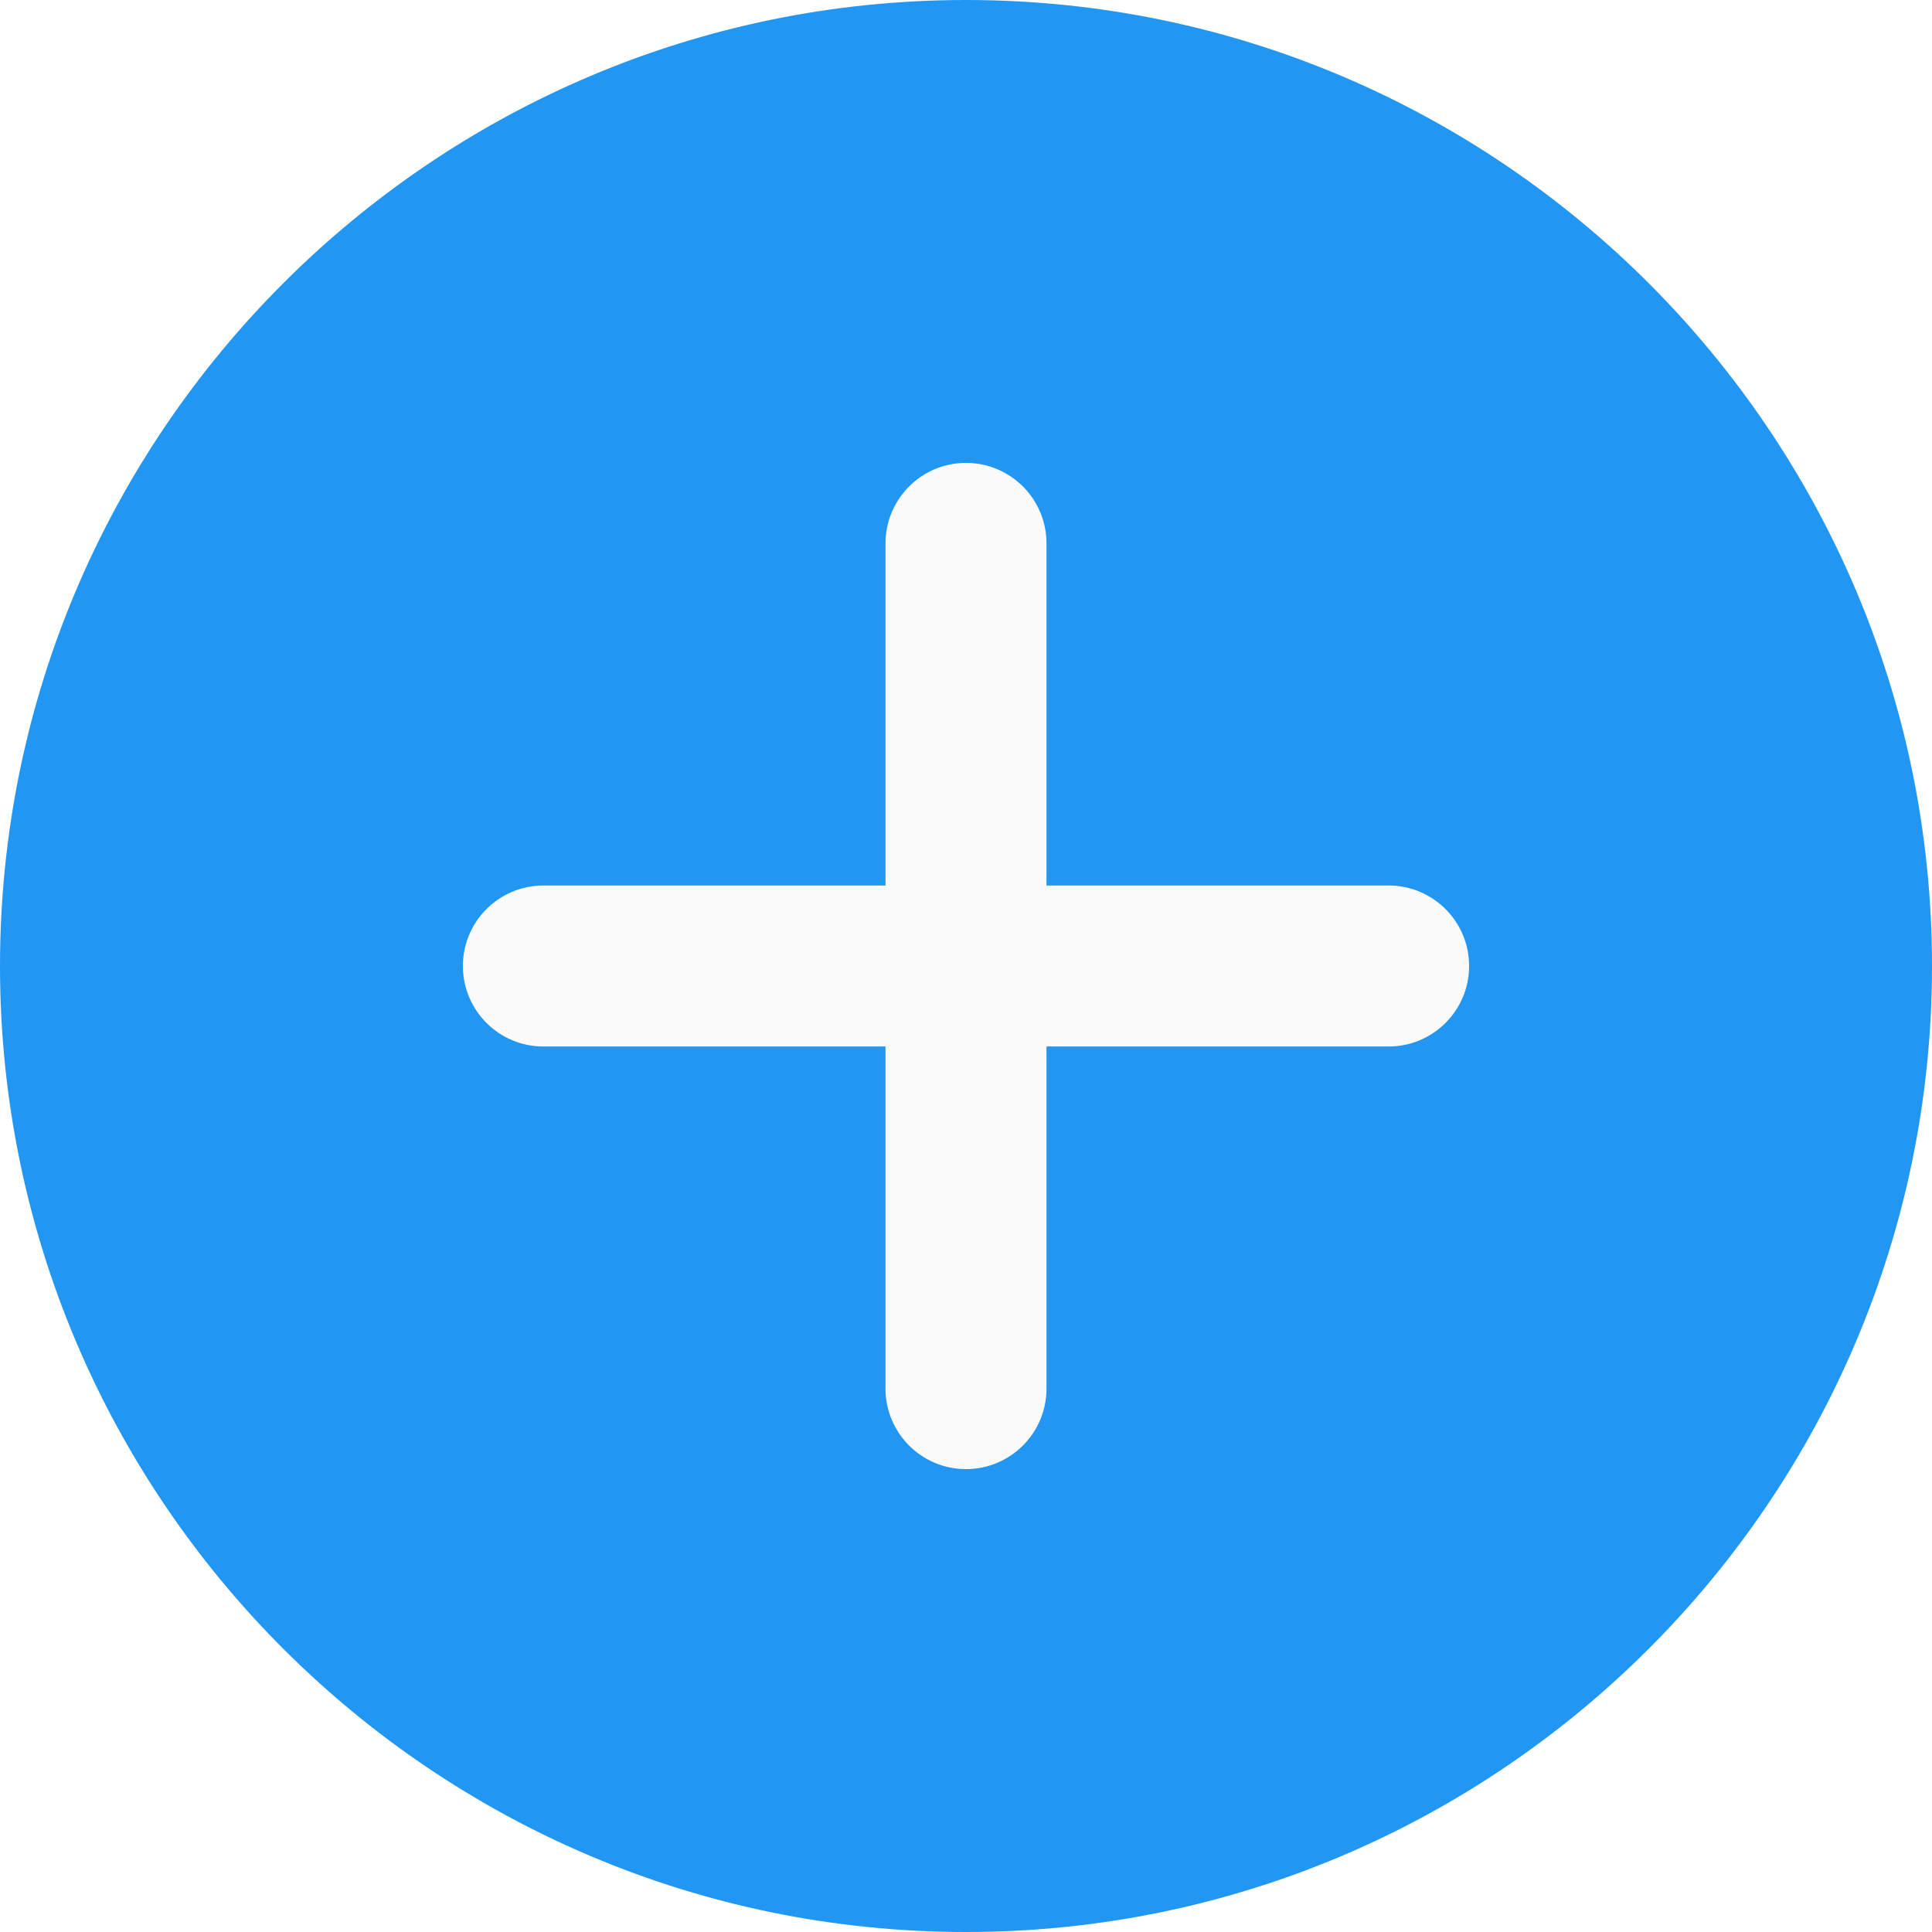
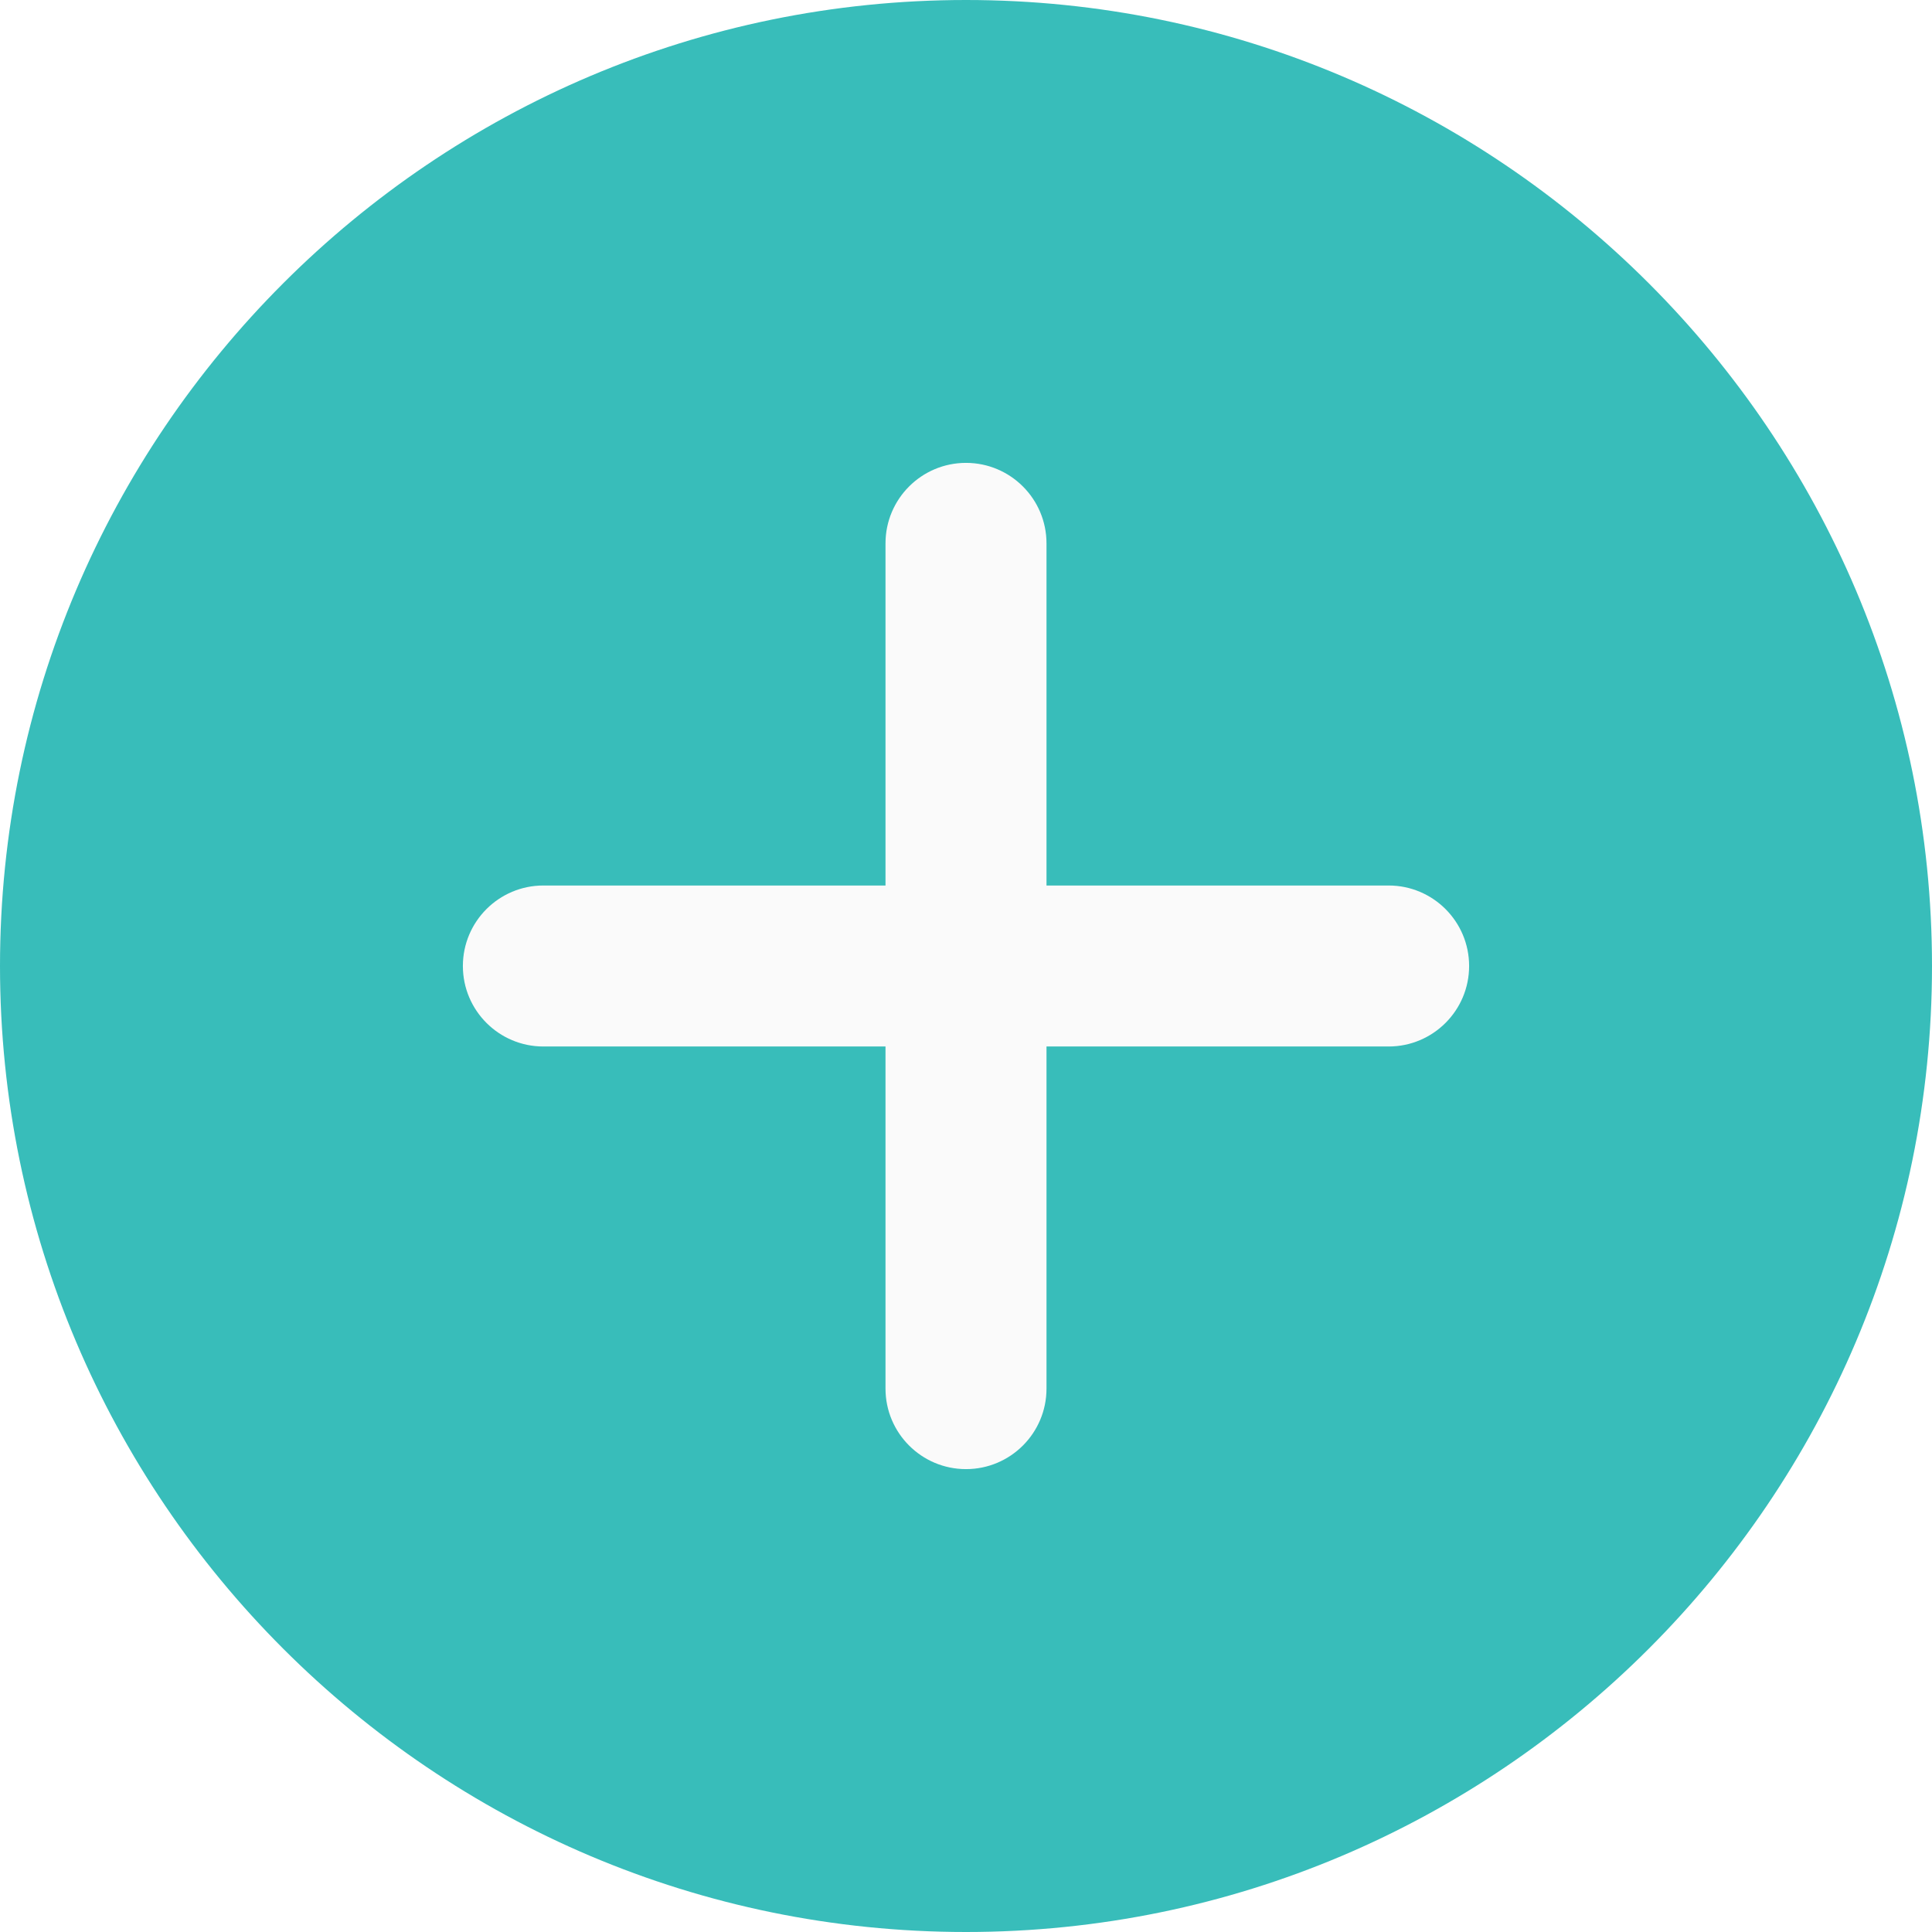
<svg xmlns="http://www.w3.org/2000/svg" height="24px" viewBox="0 0 512 512" width="24px">
-   <path d="m256 0c-141.164 0-256 114.836-256 256s114.836 256 256 256 256-114.836 256-256-114.836-256-256-256zm0 0" fill="#2196f3" />
+   <path d="m256 0c-141.164 0-256 114.836-256 256s114.836 256 256 256 256-114.836 256-256-114.836-256-256-256zm0 0" fill="#38bdba" />
  <path d="m368 277.332h-90.668v90.668c0 11.777-9.555 21.332-21.332 21.332s-21.332-9.555-21.332-21.332v-90.668h-90.668c-11.777 0-21.332-9.555-21.332-21.332s9.555-21.332 21.332-21.332h90.668v-90.668c0-11.777 9.555-21.332 21.332-21.332s21.332 9.555 21.332 21.332v90.668h90.668c11.777 0 21.332 9.555 21.332 21.332s-9.555 21.332-21.332 21.332zm0 0" fill="#fafafa" />
</svg>
